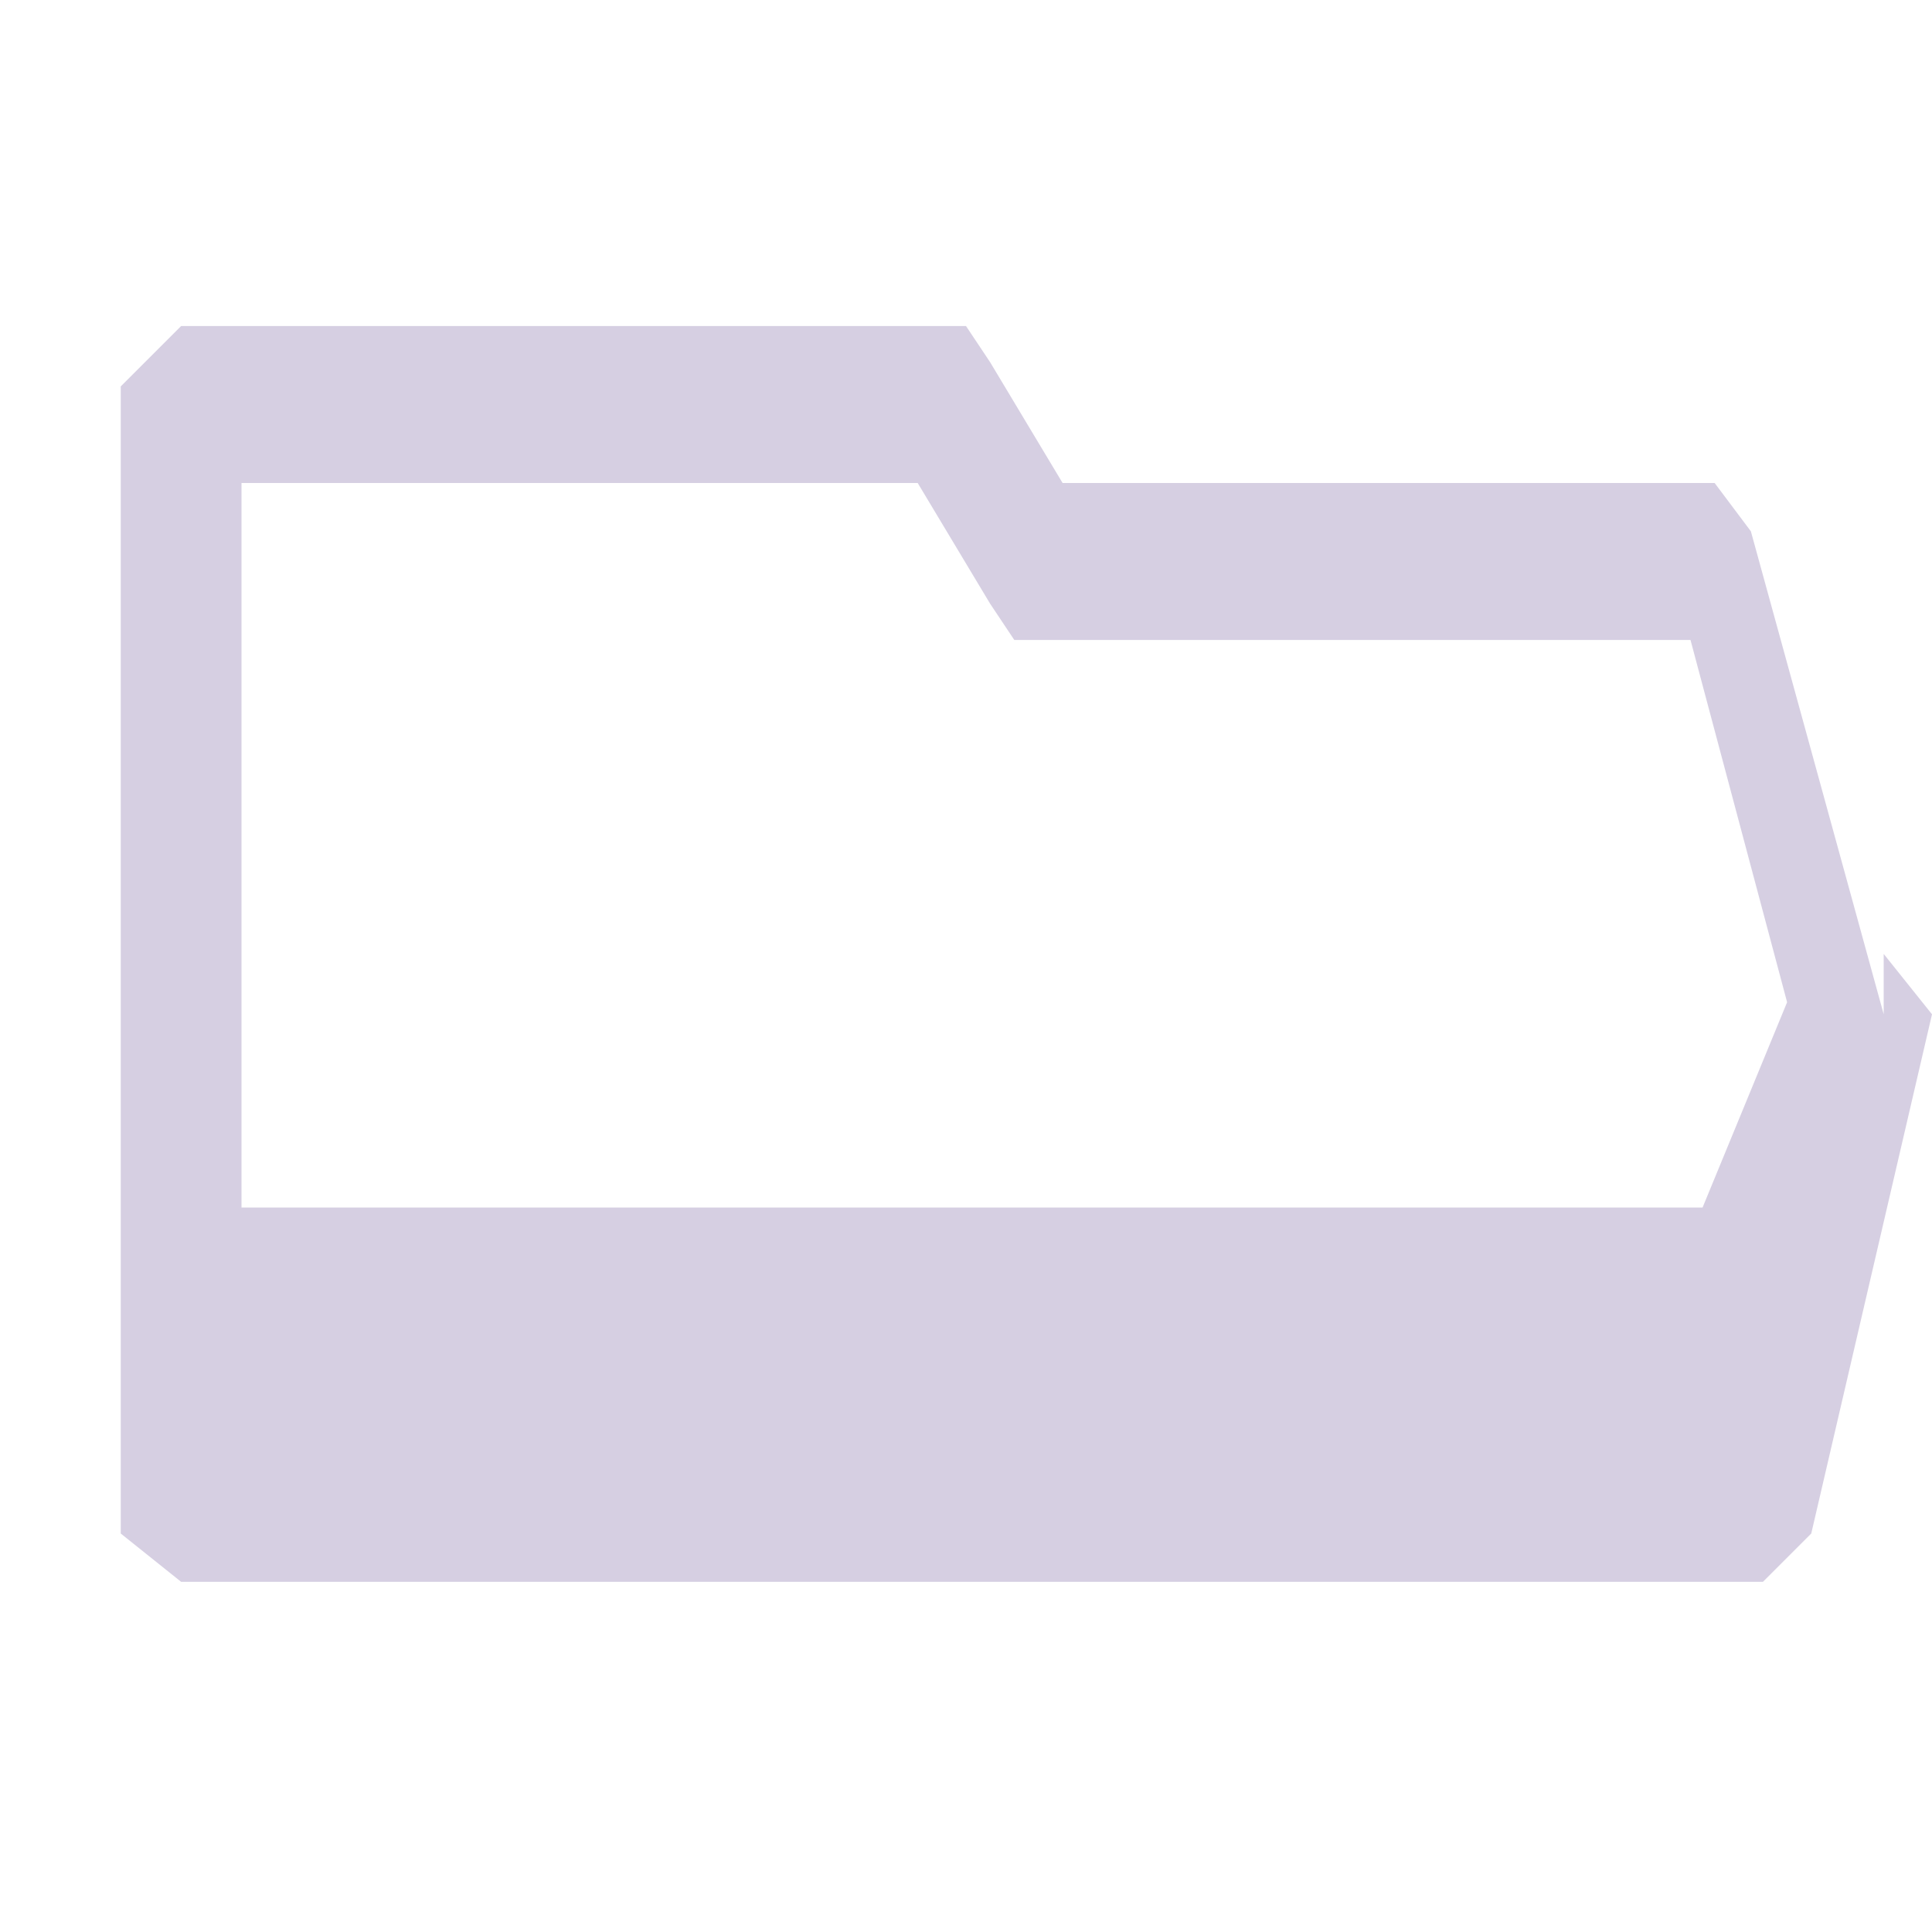
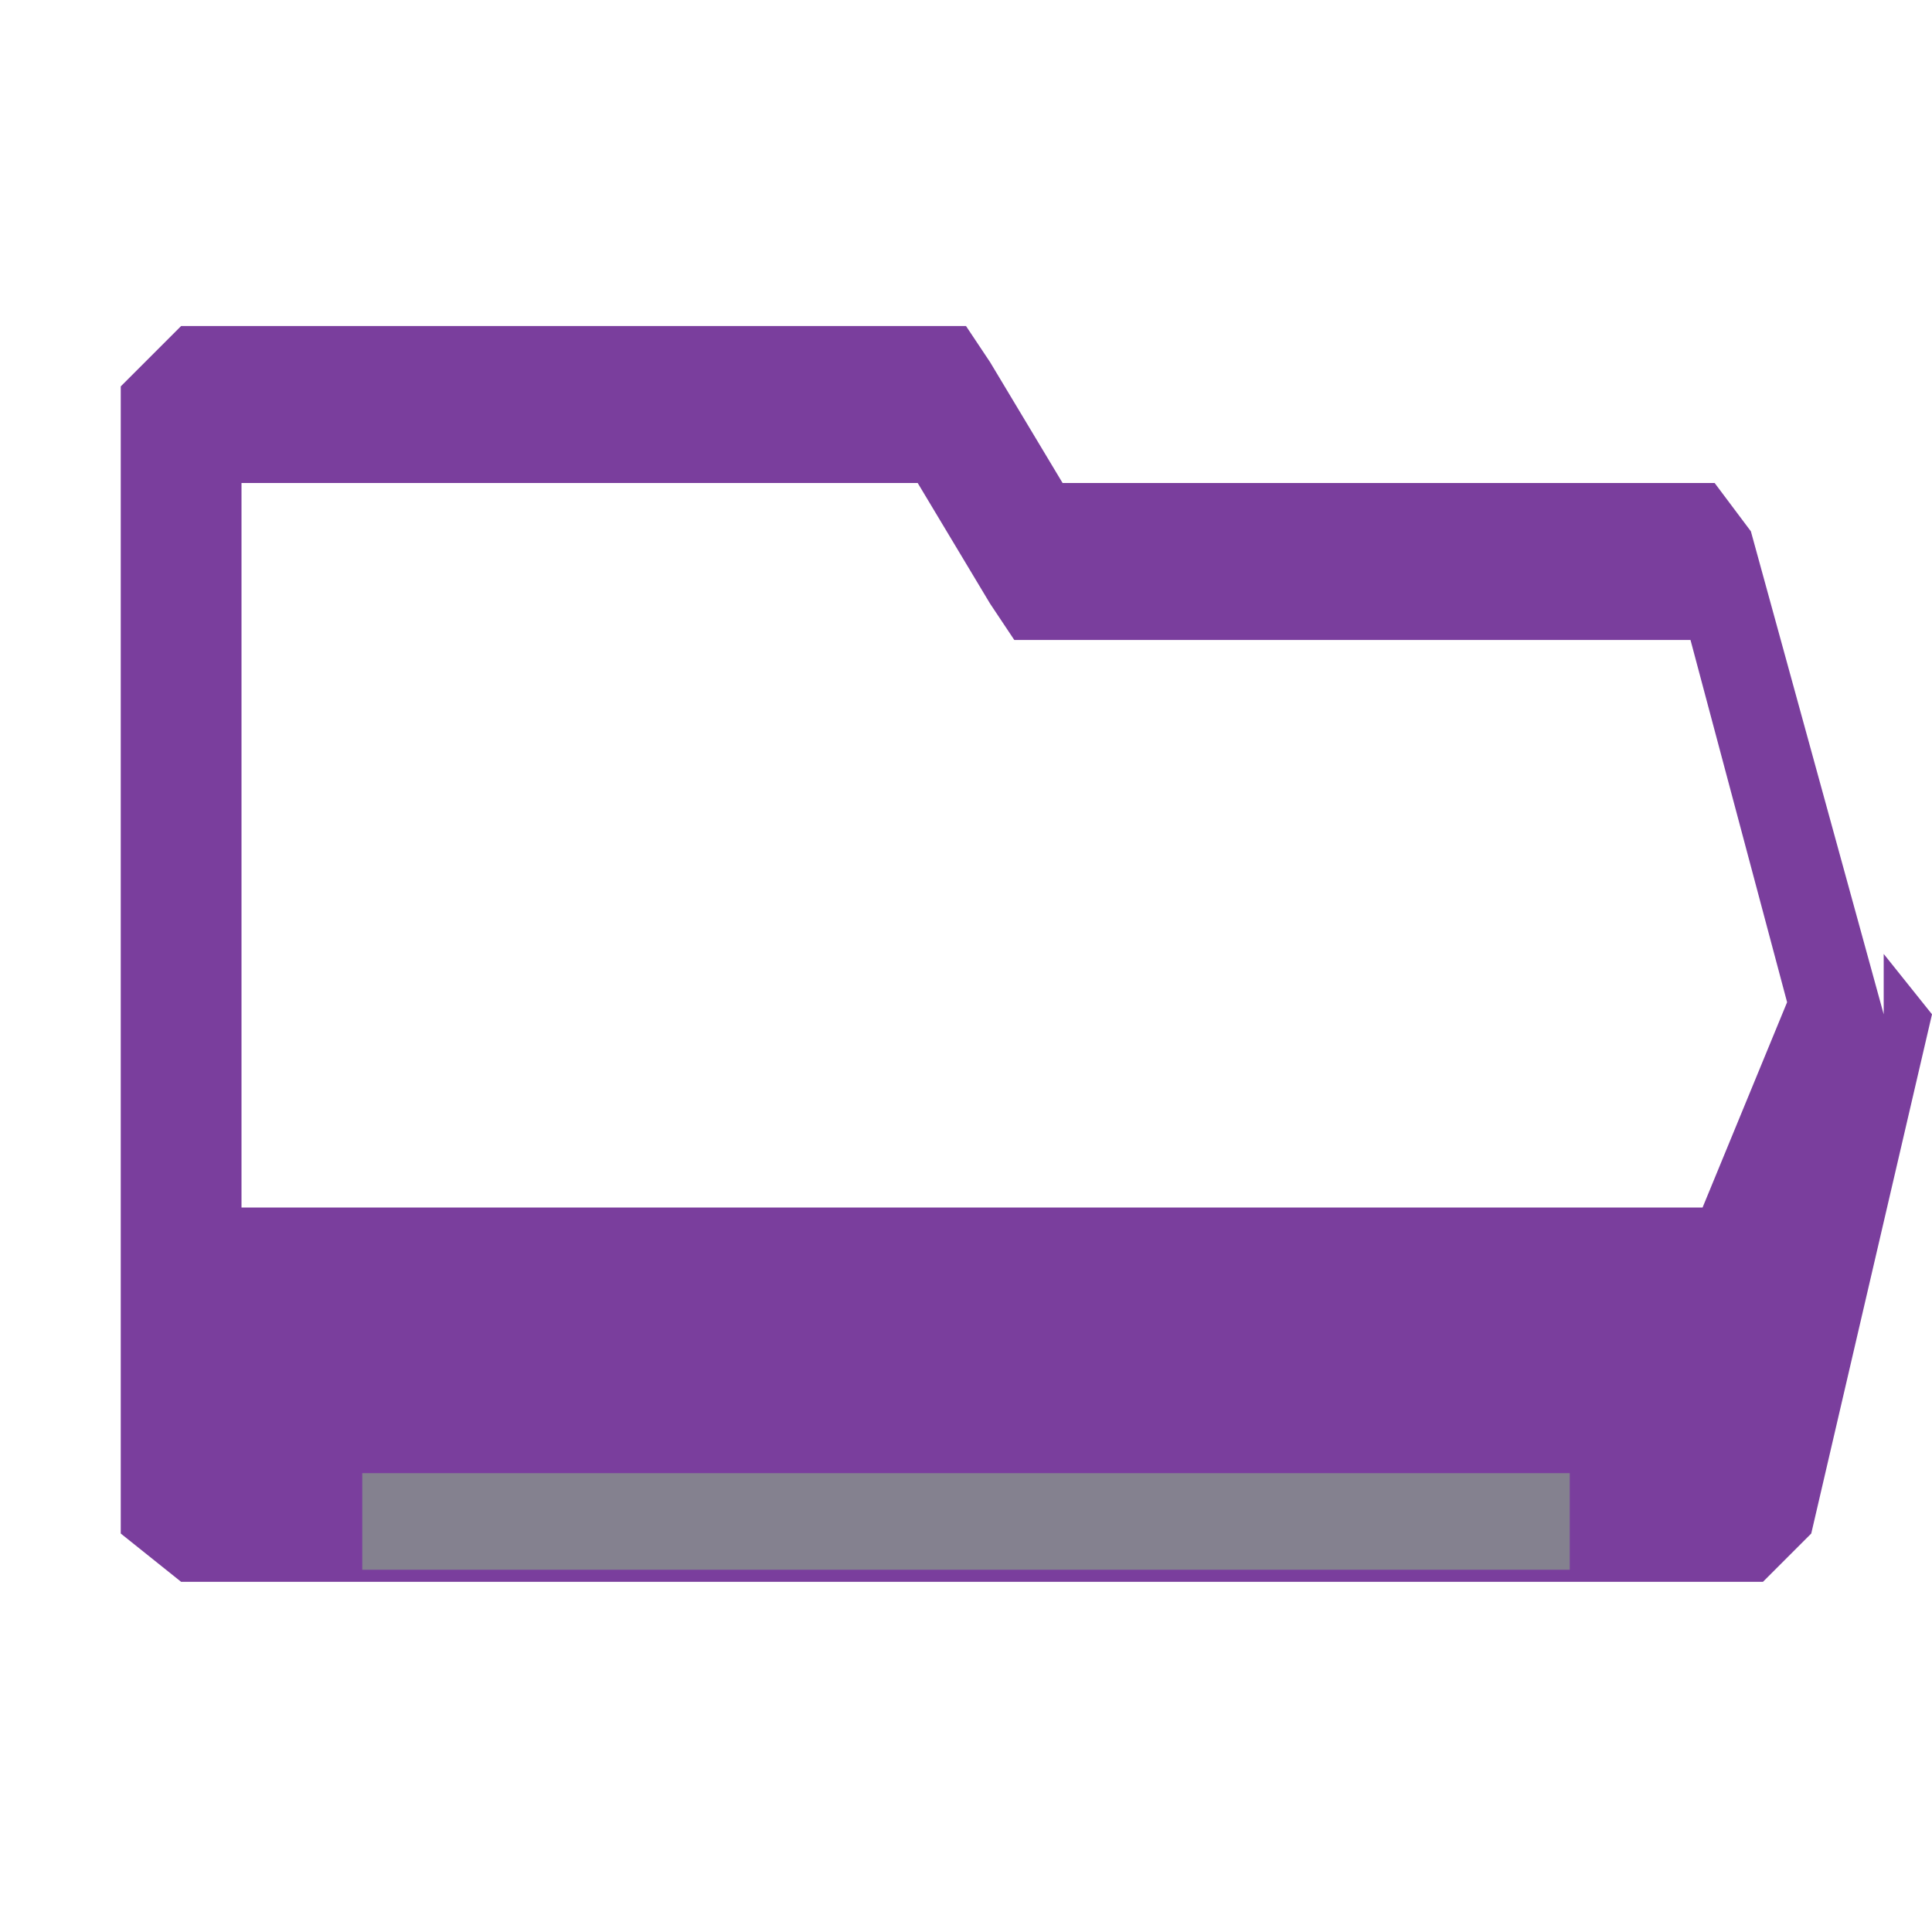
<svg xmlns="http://www.w3.org/2000/svg" viewBox="0 0 16 16" width="16" height="16">
-   <path fill="#d6cfe2" d="M15.6 8.4l-1.1-4-.3-.4H8.8l-.6-1-.2-.3H1.5l-.5.5v9.5l.5.4h13.1l.4-.4 1-4.3-.4-.5zM2 4h5.6l.6 1 .2.3H14l.8 3H2V4zm12.1 6H2v-1.7h12.8l-.7 1.7z" />
-   <path fill="#d6cfe2" d="M3 12.2h10v.8H3z" />
+   <path fill="#7a3e9d" d="M15.6 8.4l-1.1-4-.3-.4H8.8l-.6-1-.2-.3H1.5l-.5.5v9.5l.5.4h13.1l.4-.4 1-4.3-.4-.5zM2 4h5.6l.6 1 .2.3H14l.8 3H2V4zm12.1 6H2v-1.7h12.8l-.7 1.7z" />
+   <path fill="#84818f" d="M3 12.2h10v.8H3z" />
</svg>
